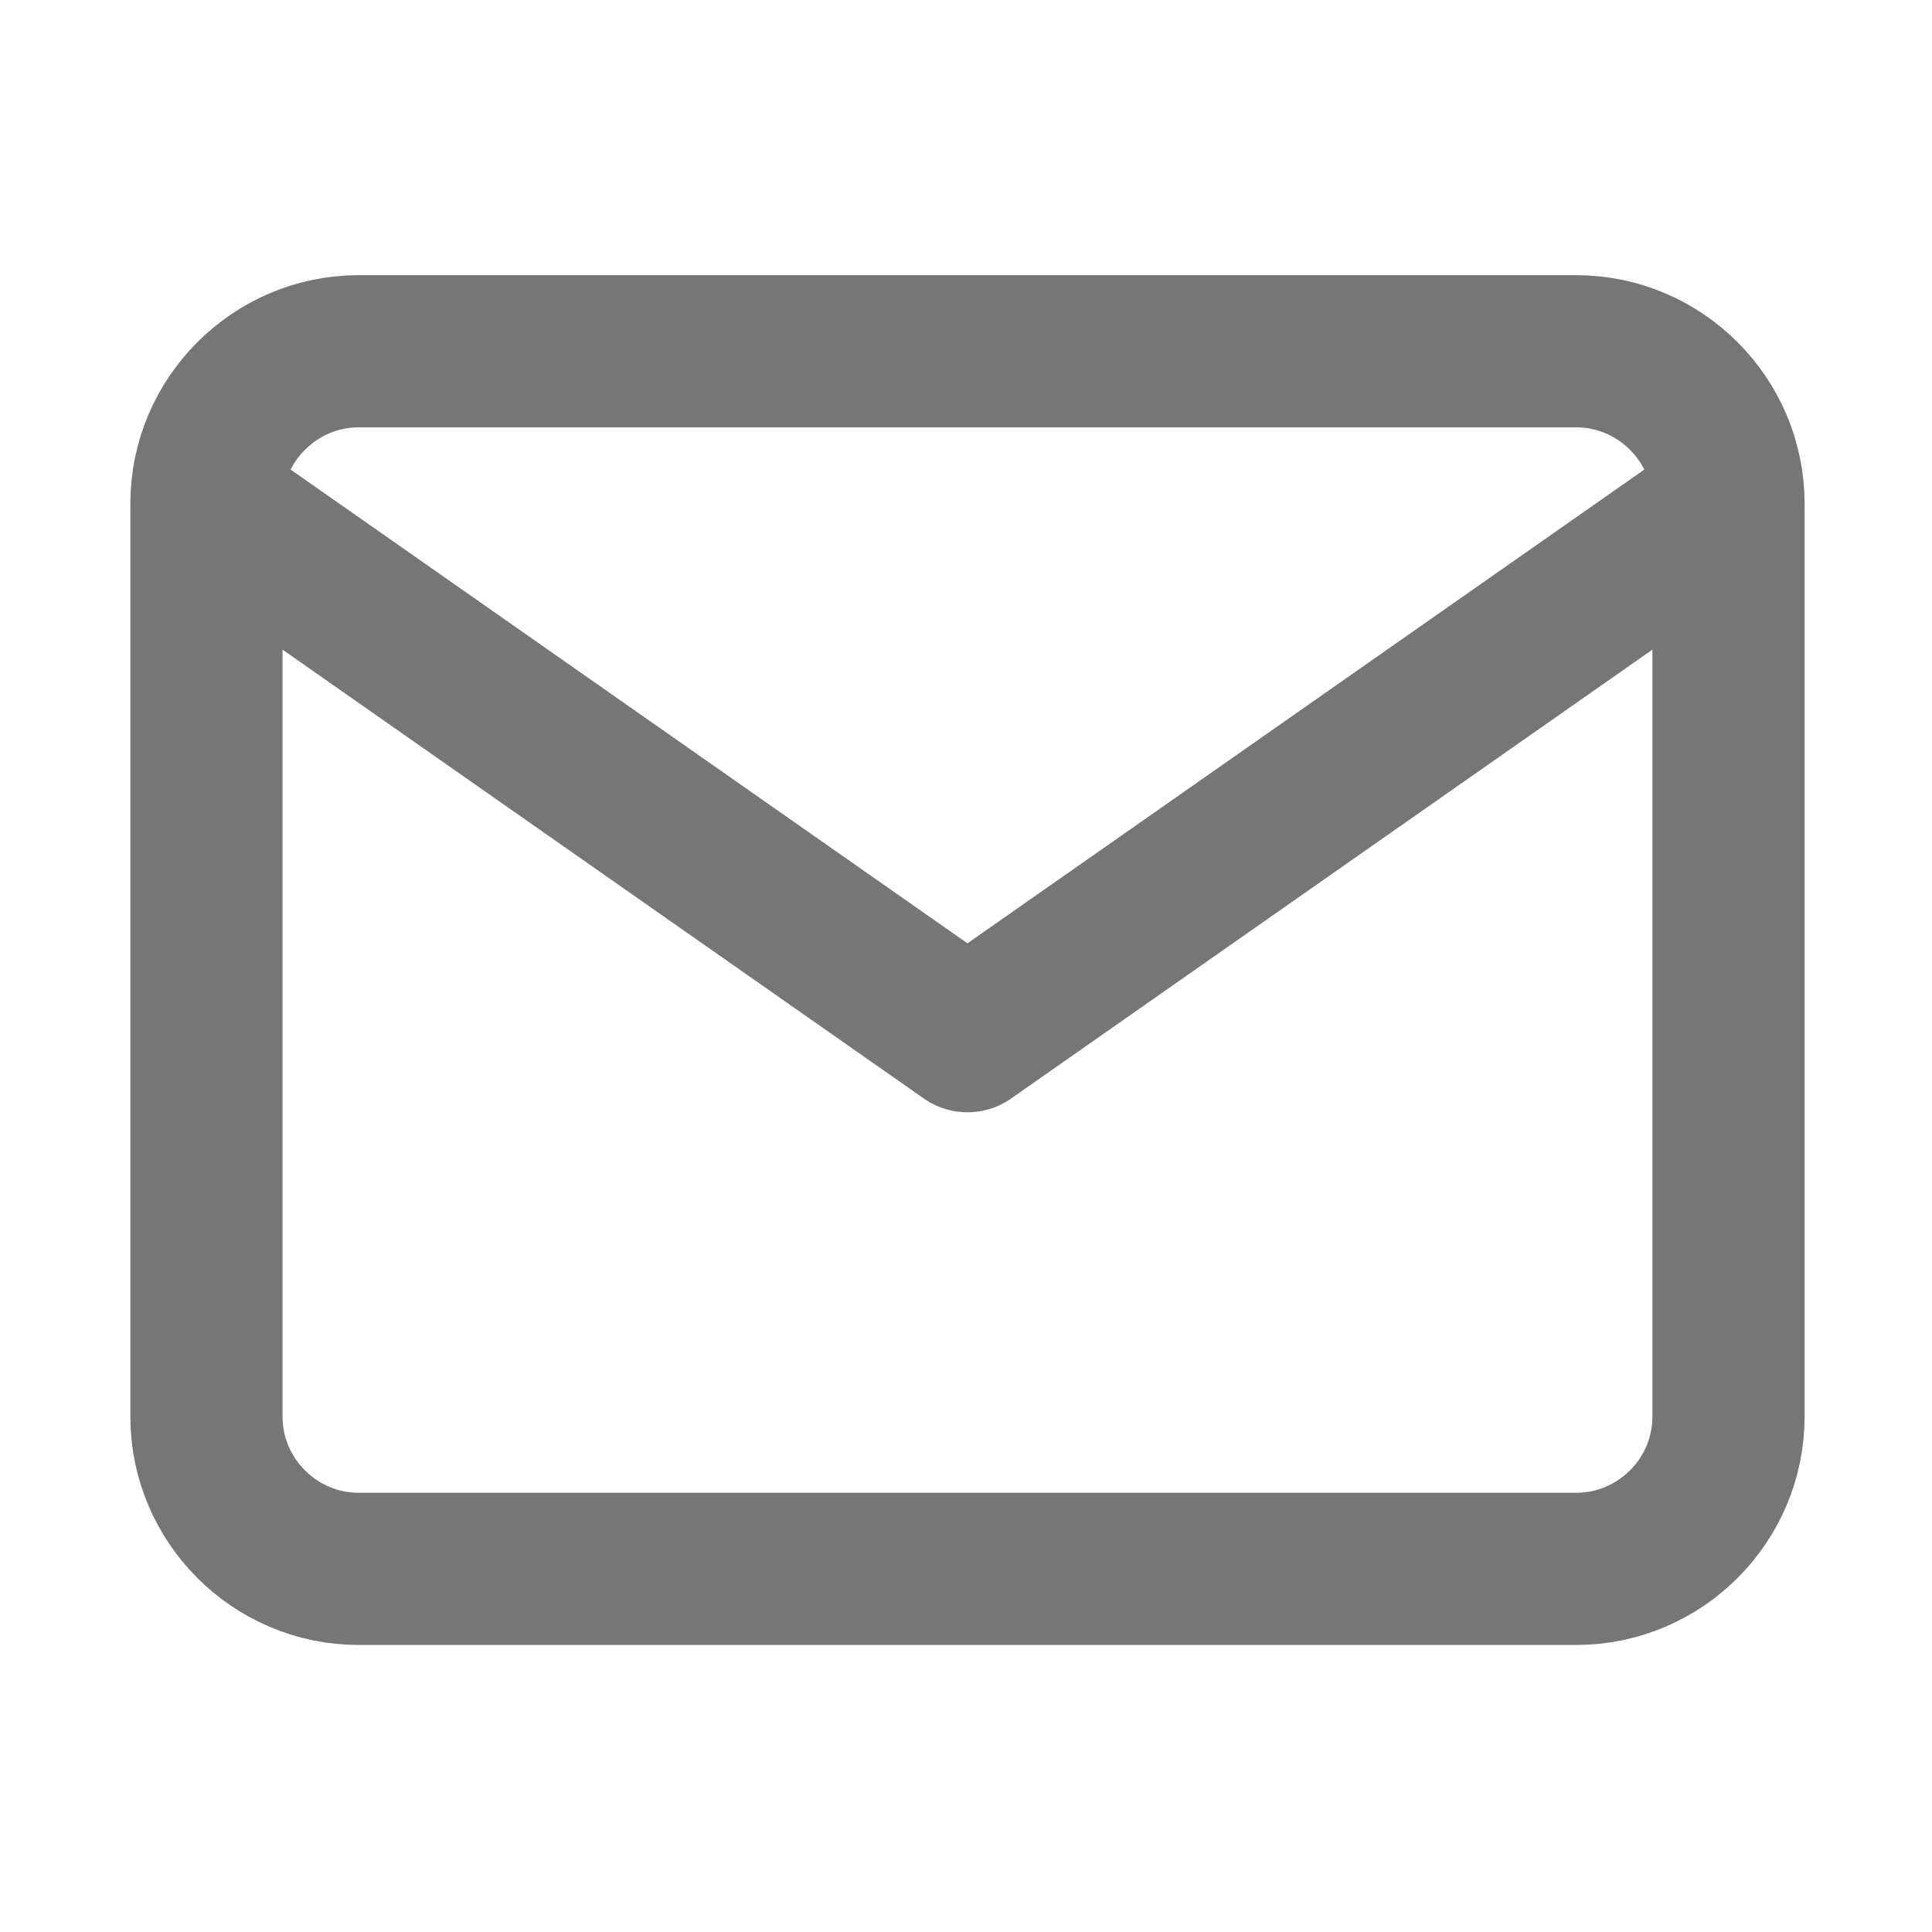
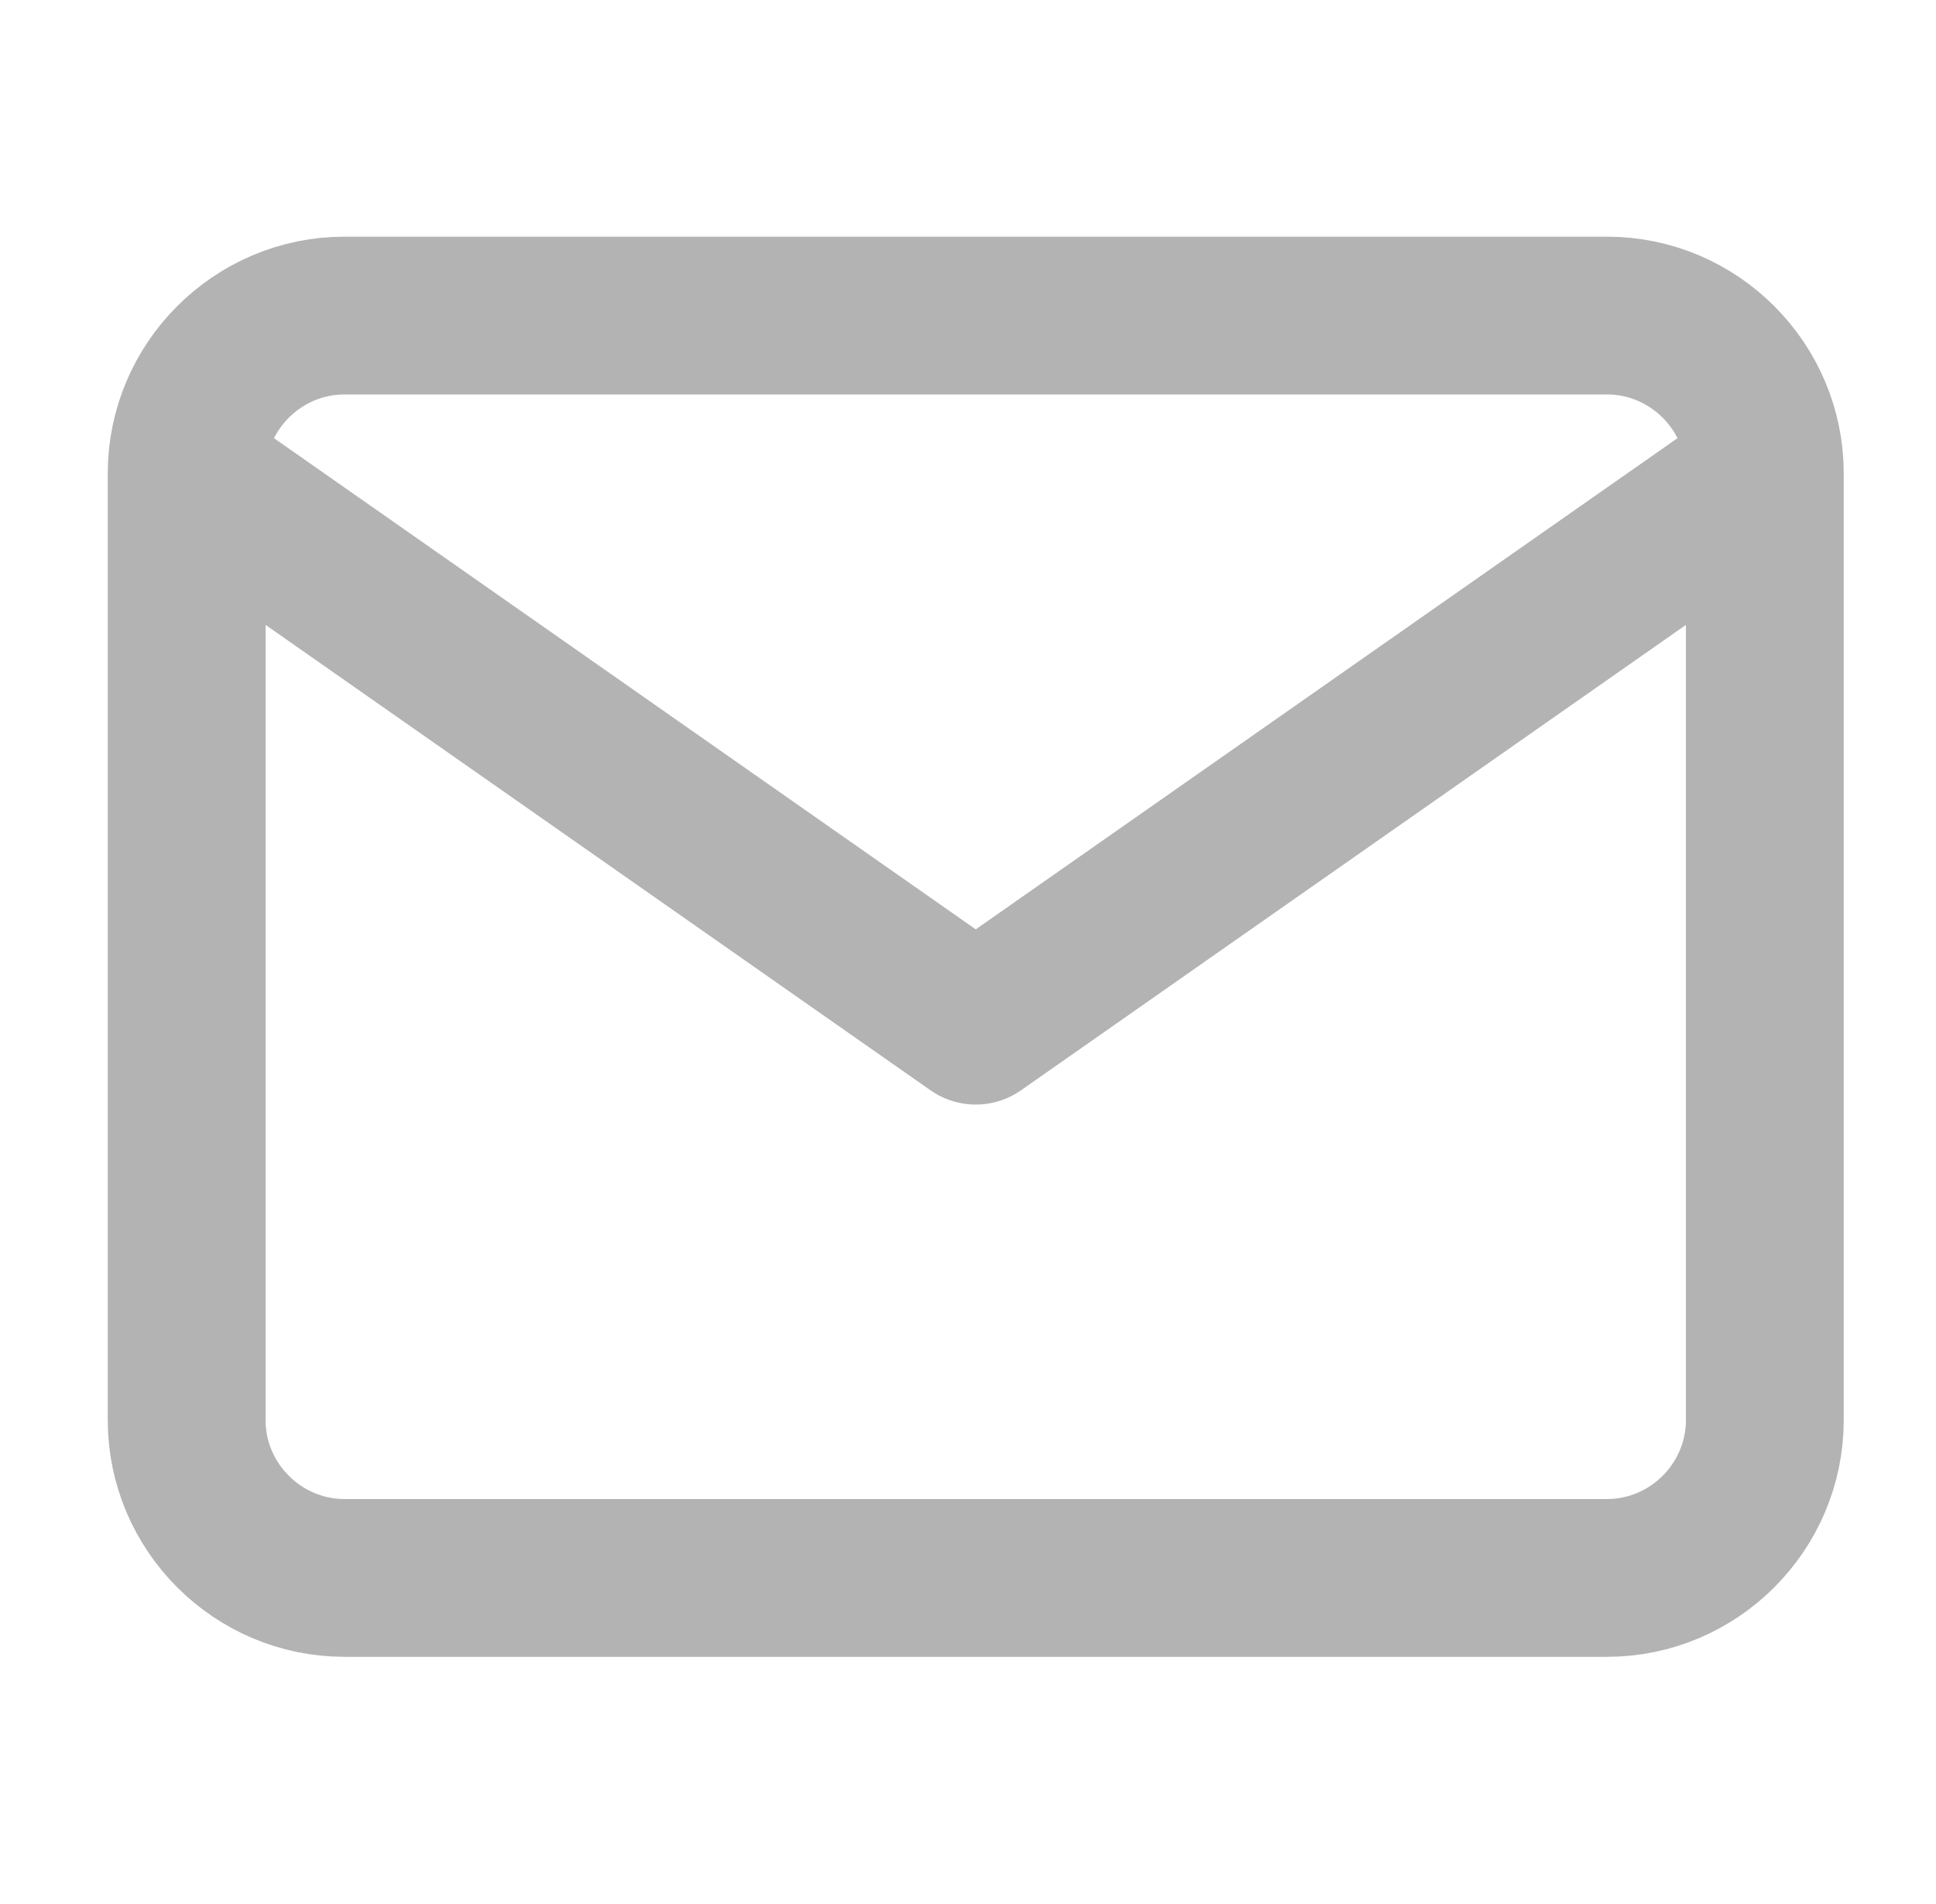
- <svg xmlns="http://www.w3.org/2000/svg" width="21" height="21" viewBox="0 0 21 21" fill="none">
-   <path d="M18.788 5.473C18.788 4.563 18.043 3.818 17.133 3.818H3.898C2.989 3.818 2.244 4.563 2.244 5.473M18.788 5.473V15.399C18.788 16.309 18.043 17.053 17.133 17.053H3.898C2.989 17.053 2.244 16.309 2.244 15.399V5.473M18.788 5.473L10.516 11.263L2.244 5.473" stroke="#767676" stroke-width="1.654" stroke-linecap="round" stroke-linejoin="round" />
+ <svg xmlns="http://www.w3.org/2000/svg" width="60" height="59" viewBox="0 0 60 59" fill="none">
+   <path d="M54.695 14.672C54.695 11.982 52.494 9.781 49.804 9.781H10.676C7.986 9.781 5.785 11.982 5.785 14.672M54.695 14.672V44.018C54.695 46.708 52.494 48.909 49.804 48.909H10.676C7.986 48.909 5.785 46.708 5.785 44.018V14.672M54.695 14.672L30.24 31.791L5.785 14.672" stroke="#B3B3B3" stroke-width="4.891" stroke-linecap="round" stroke-linejoin="round" />
</svg>
